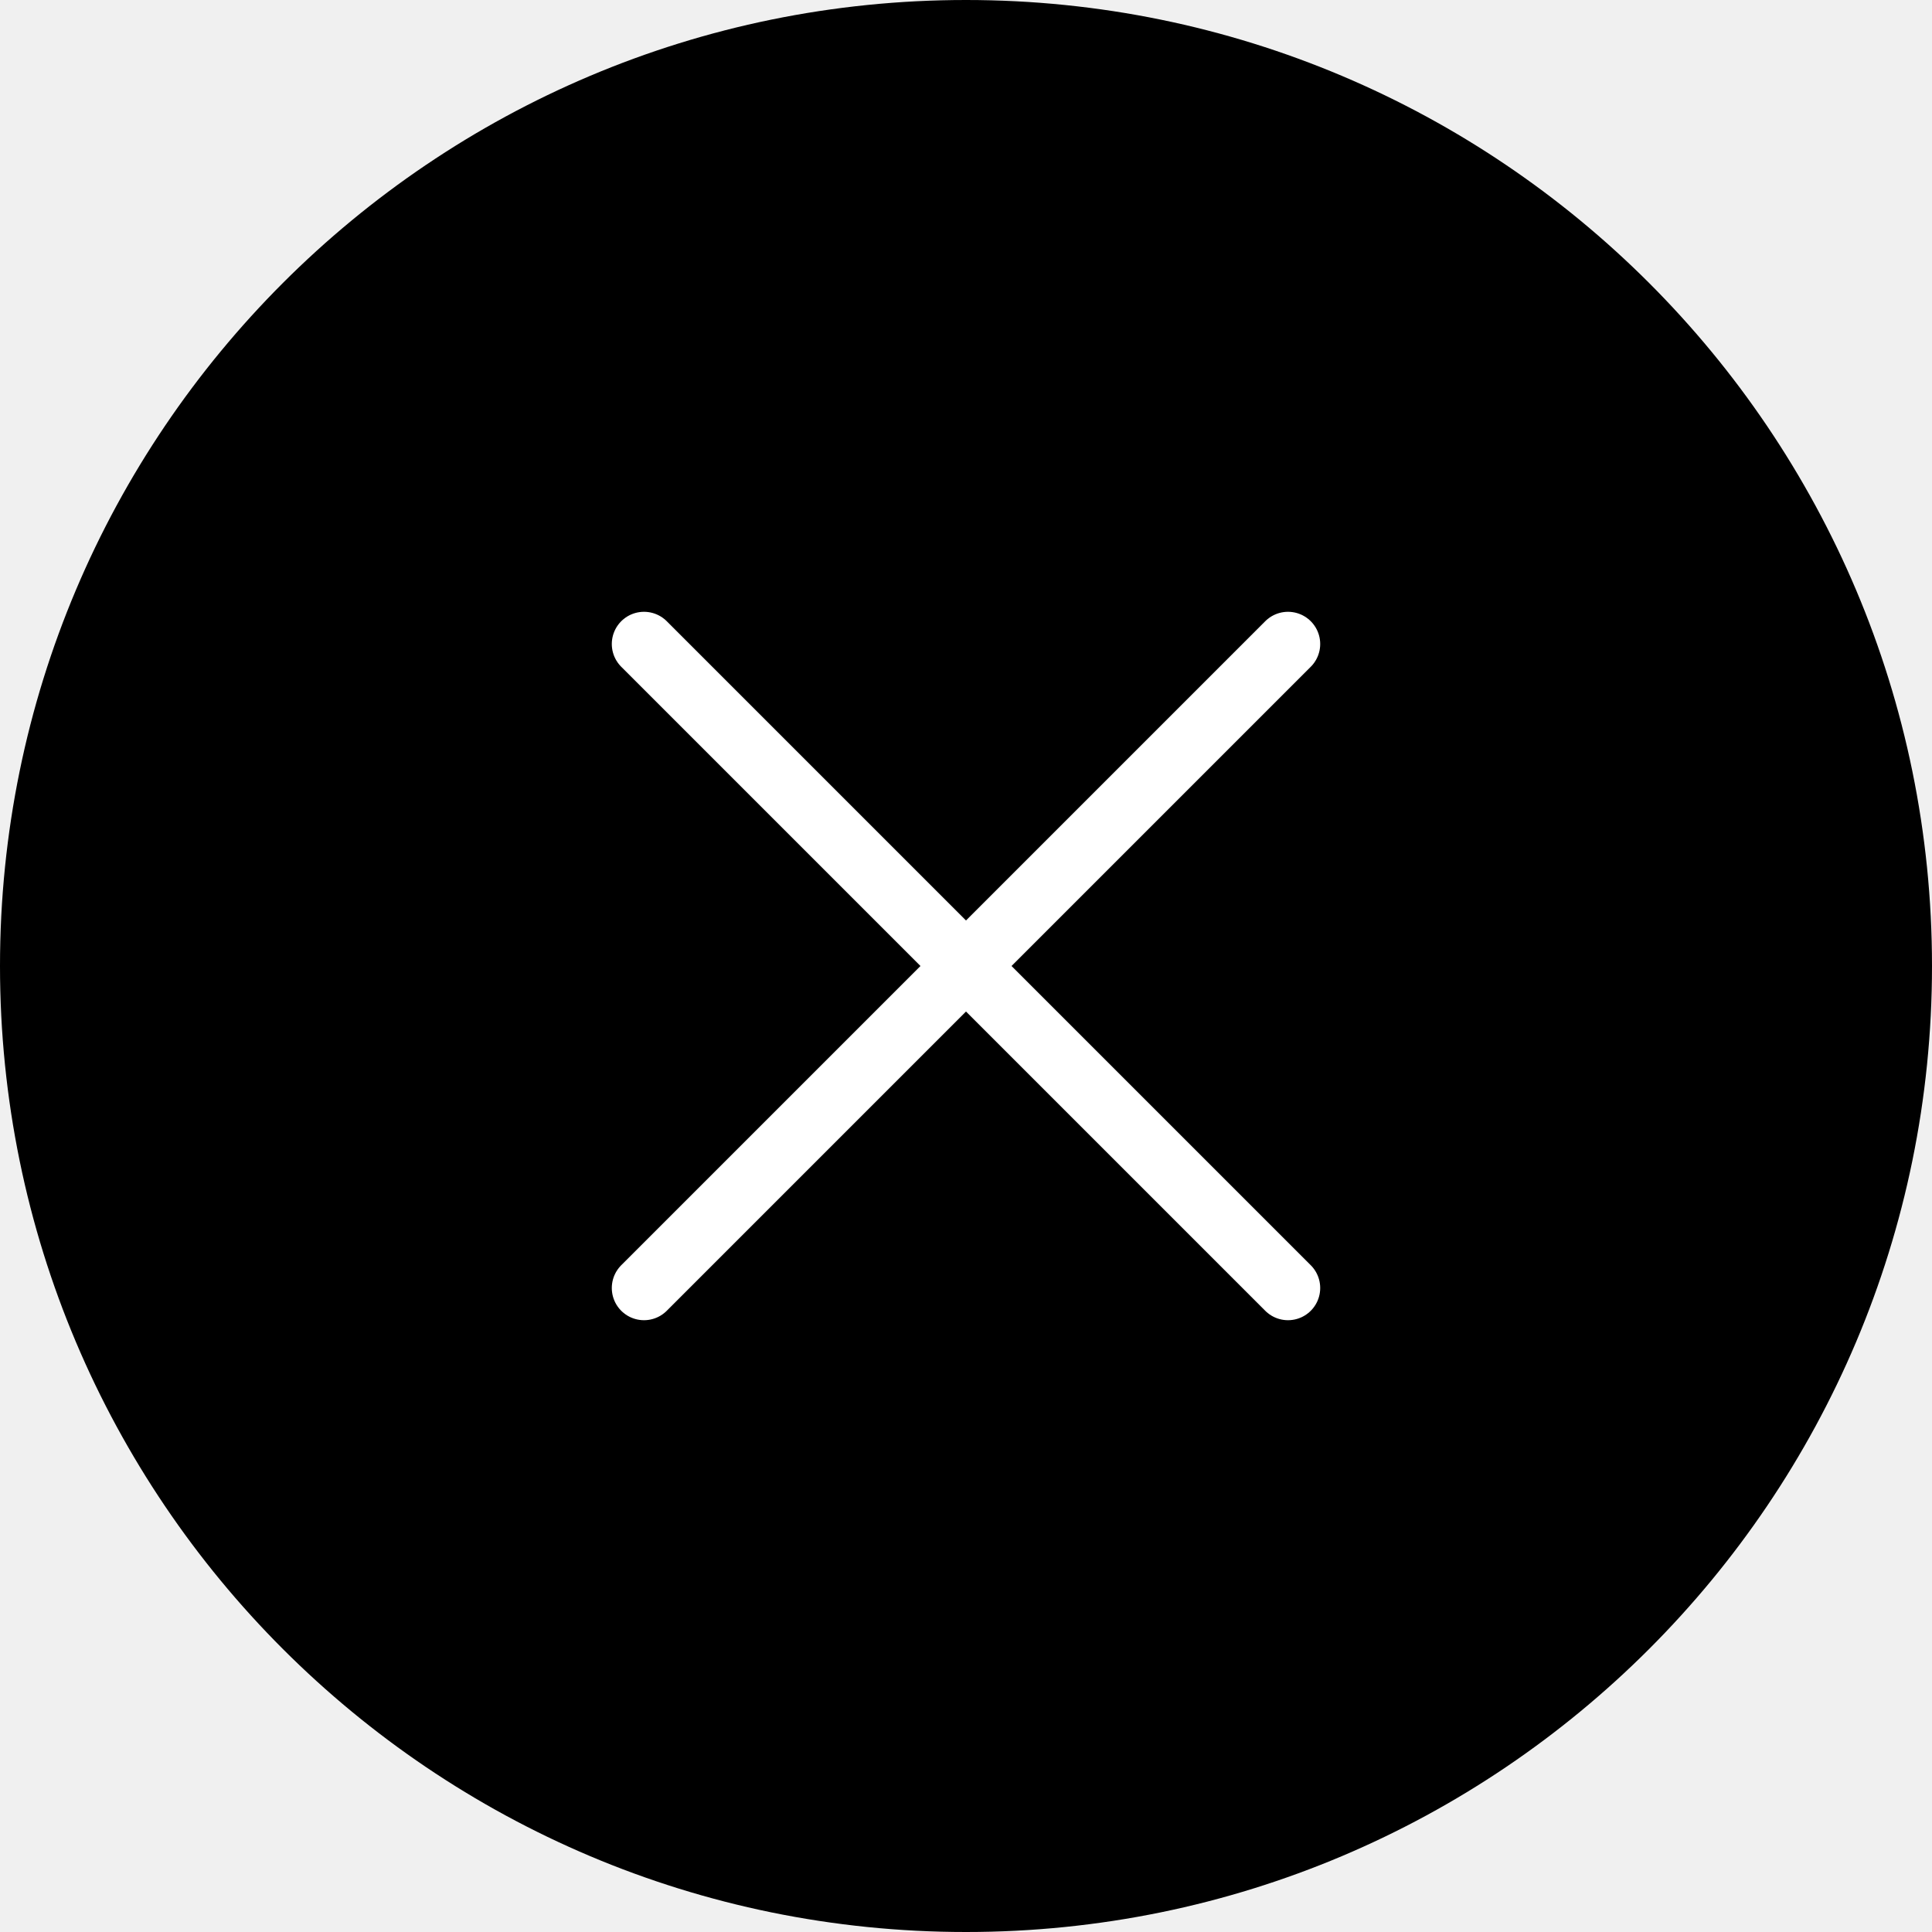
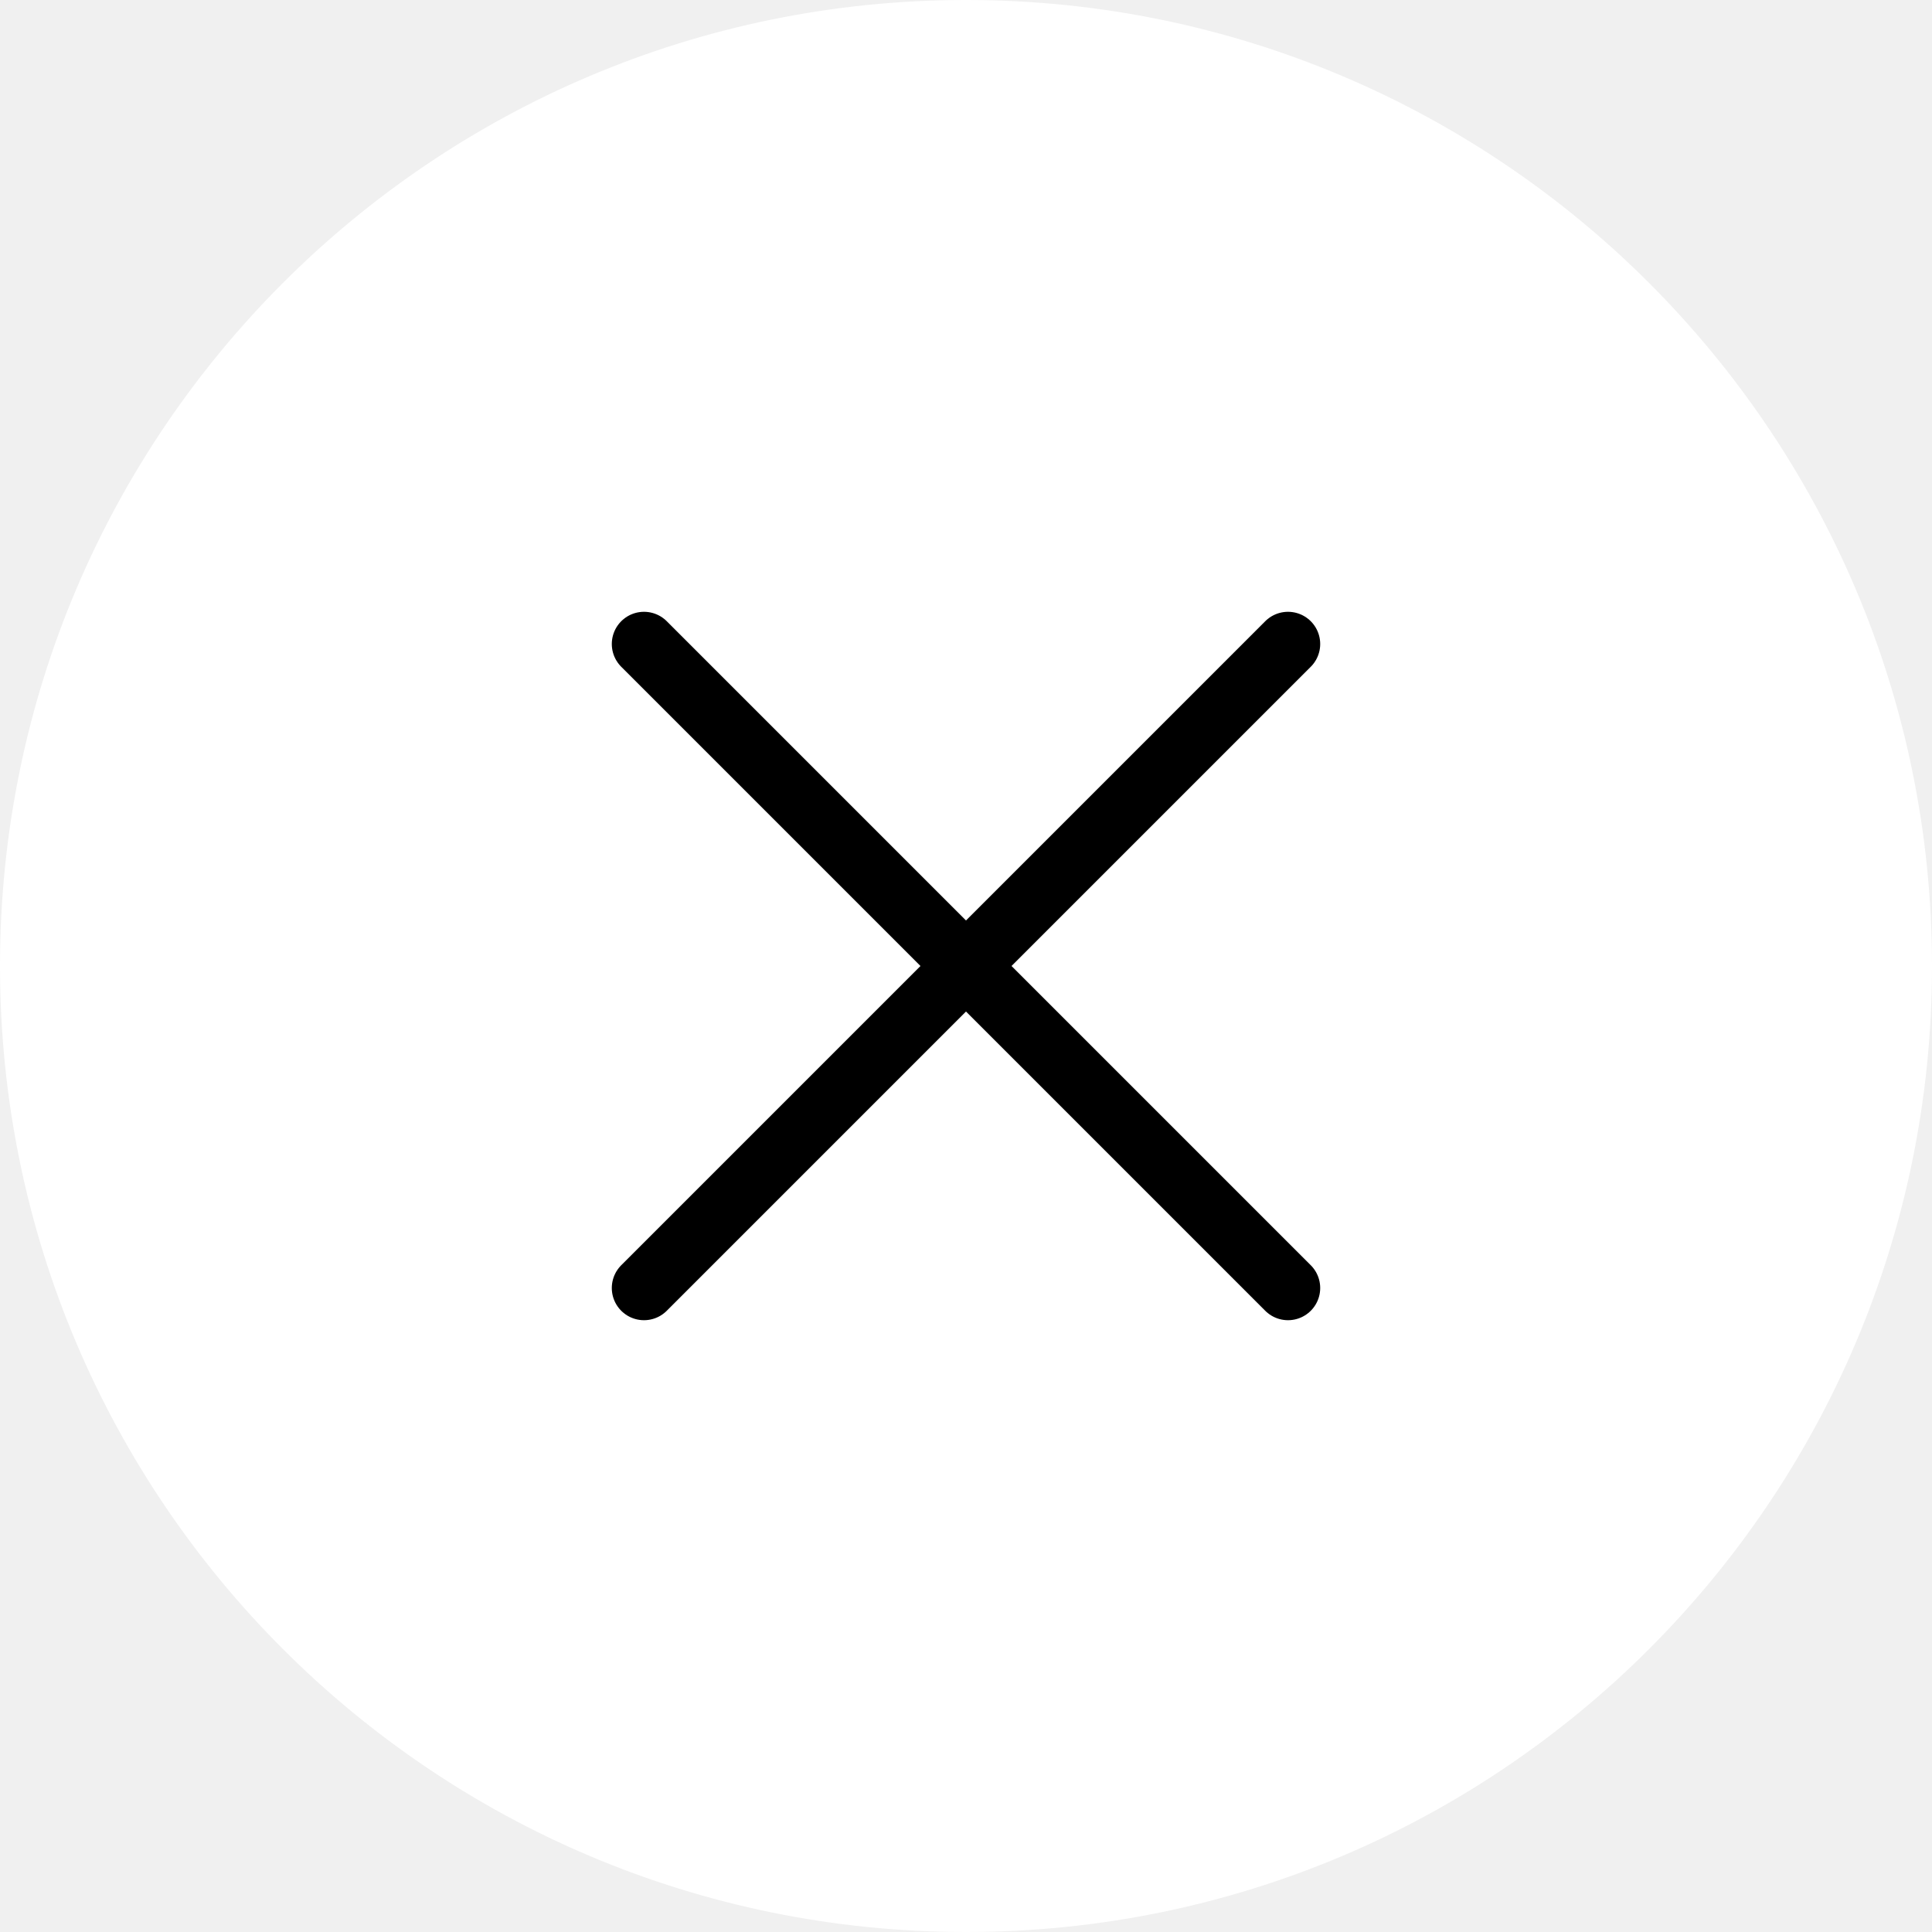
<svg xmlns="http://www.w3.org/2000/svg" width="60" height="60" fill="none">
-   <circle cx="30" cy="30" r="30" fill="#000" />
-   <path d="M20 20l20 20m0-20L20 40" stroke="#fff" stroke-width="2" stroke-linecap="round" />
+   <circle cx="30" cy="30" r="30" fill="#fff" />
+   <path d="M20 20l20 20m0-20L20 40" stroke="#000" stroke-width="2" stroke-linecap="round" />
</svg>
